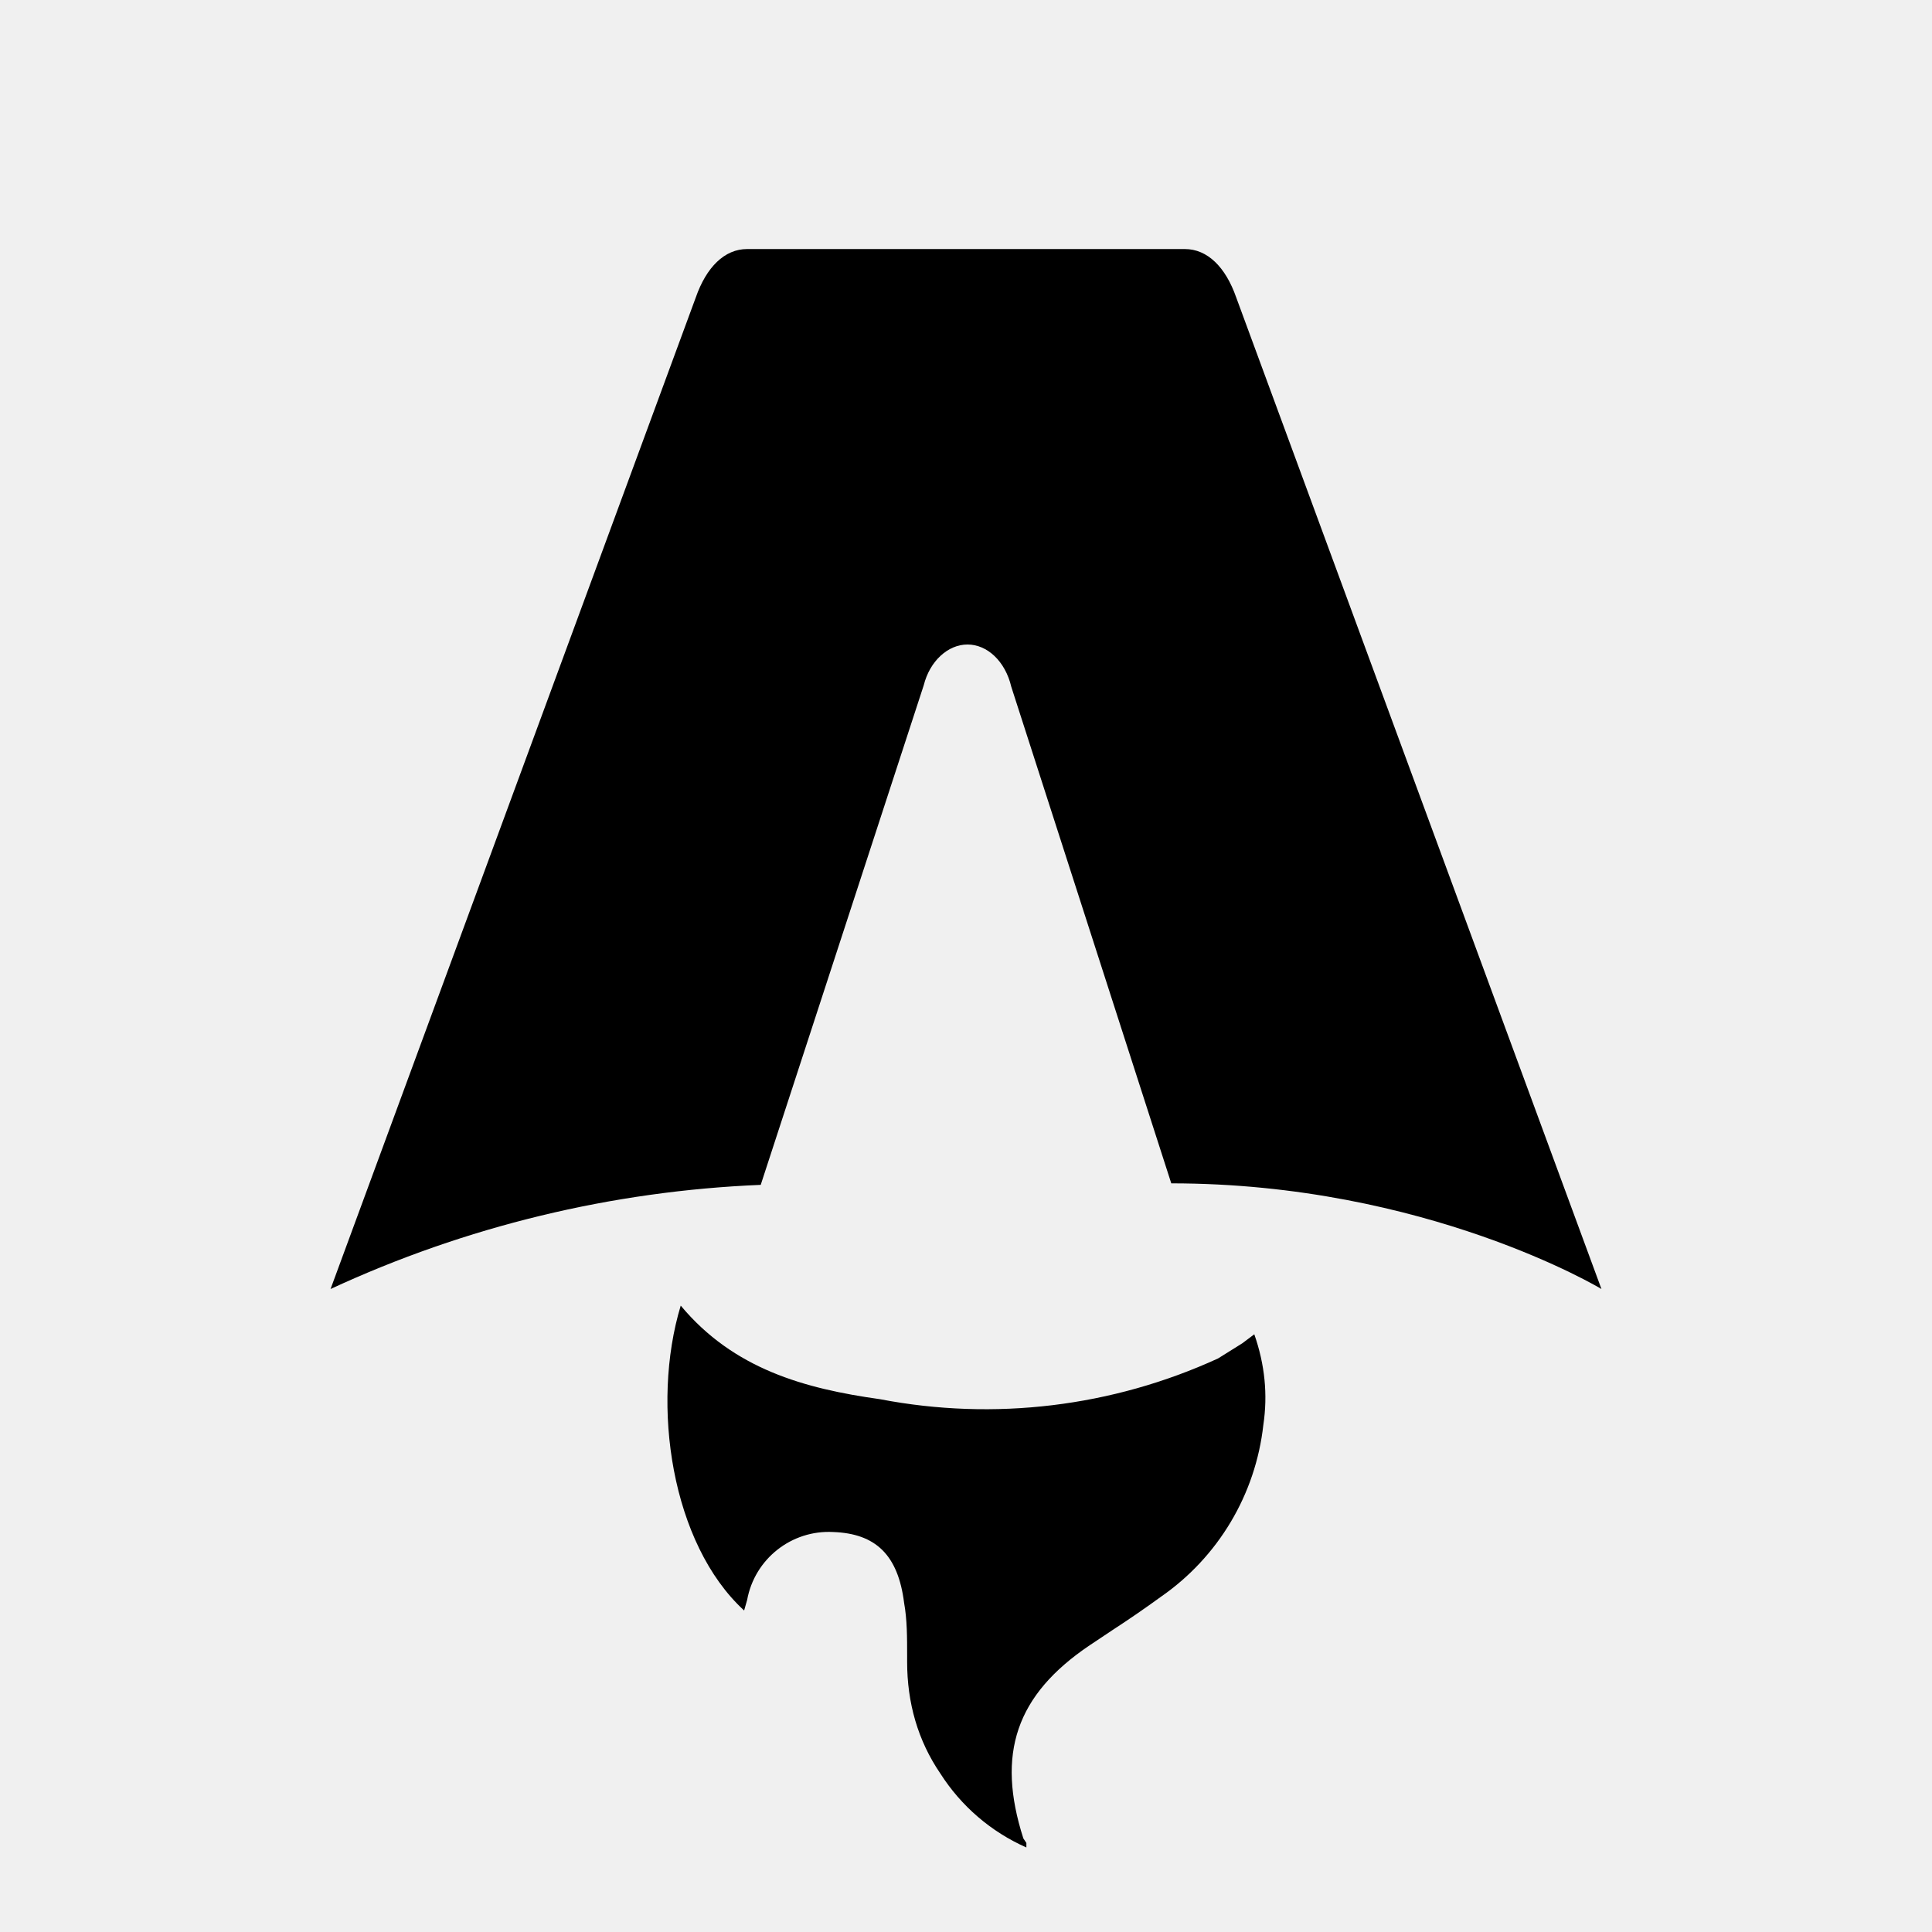
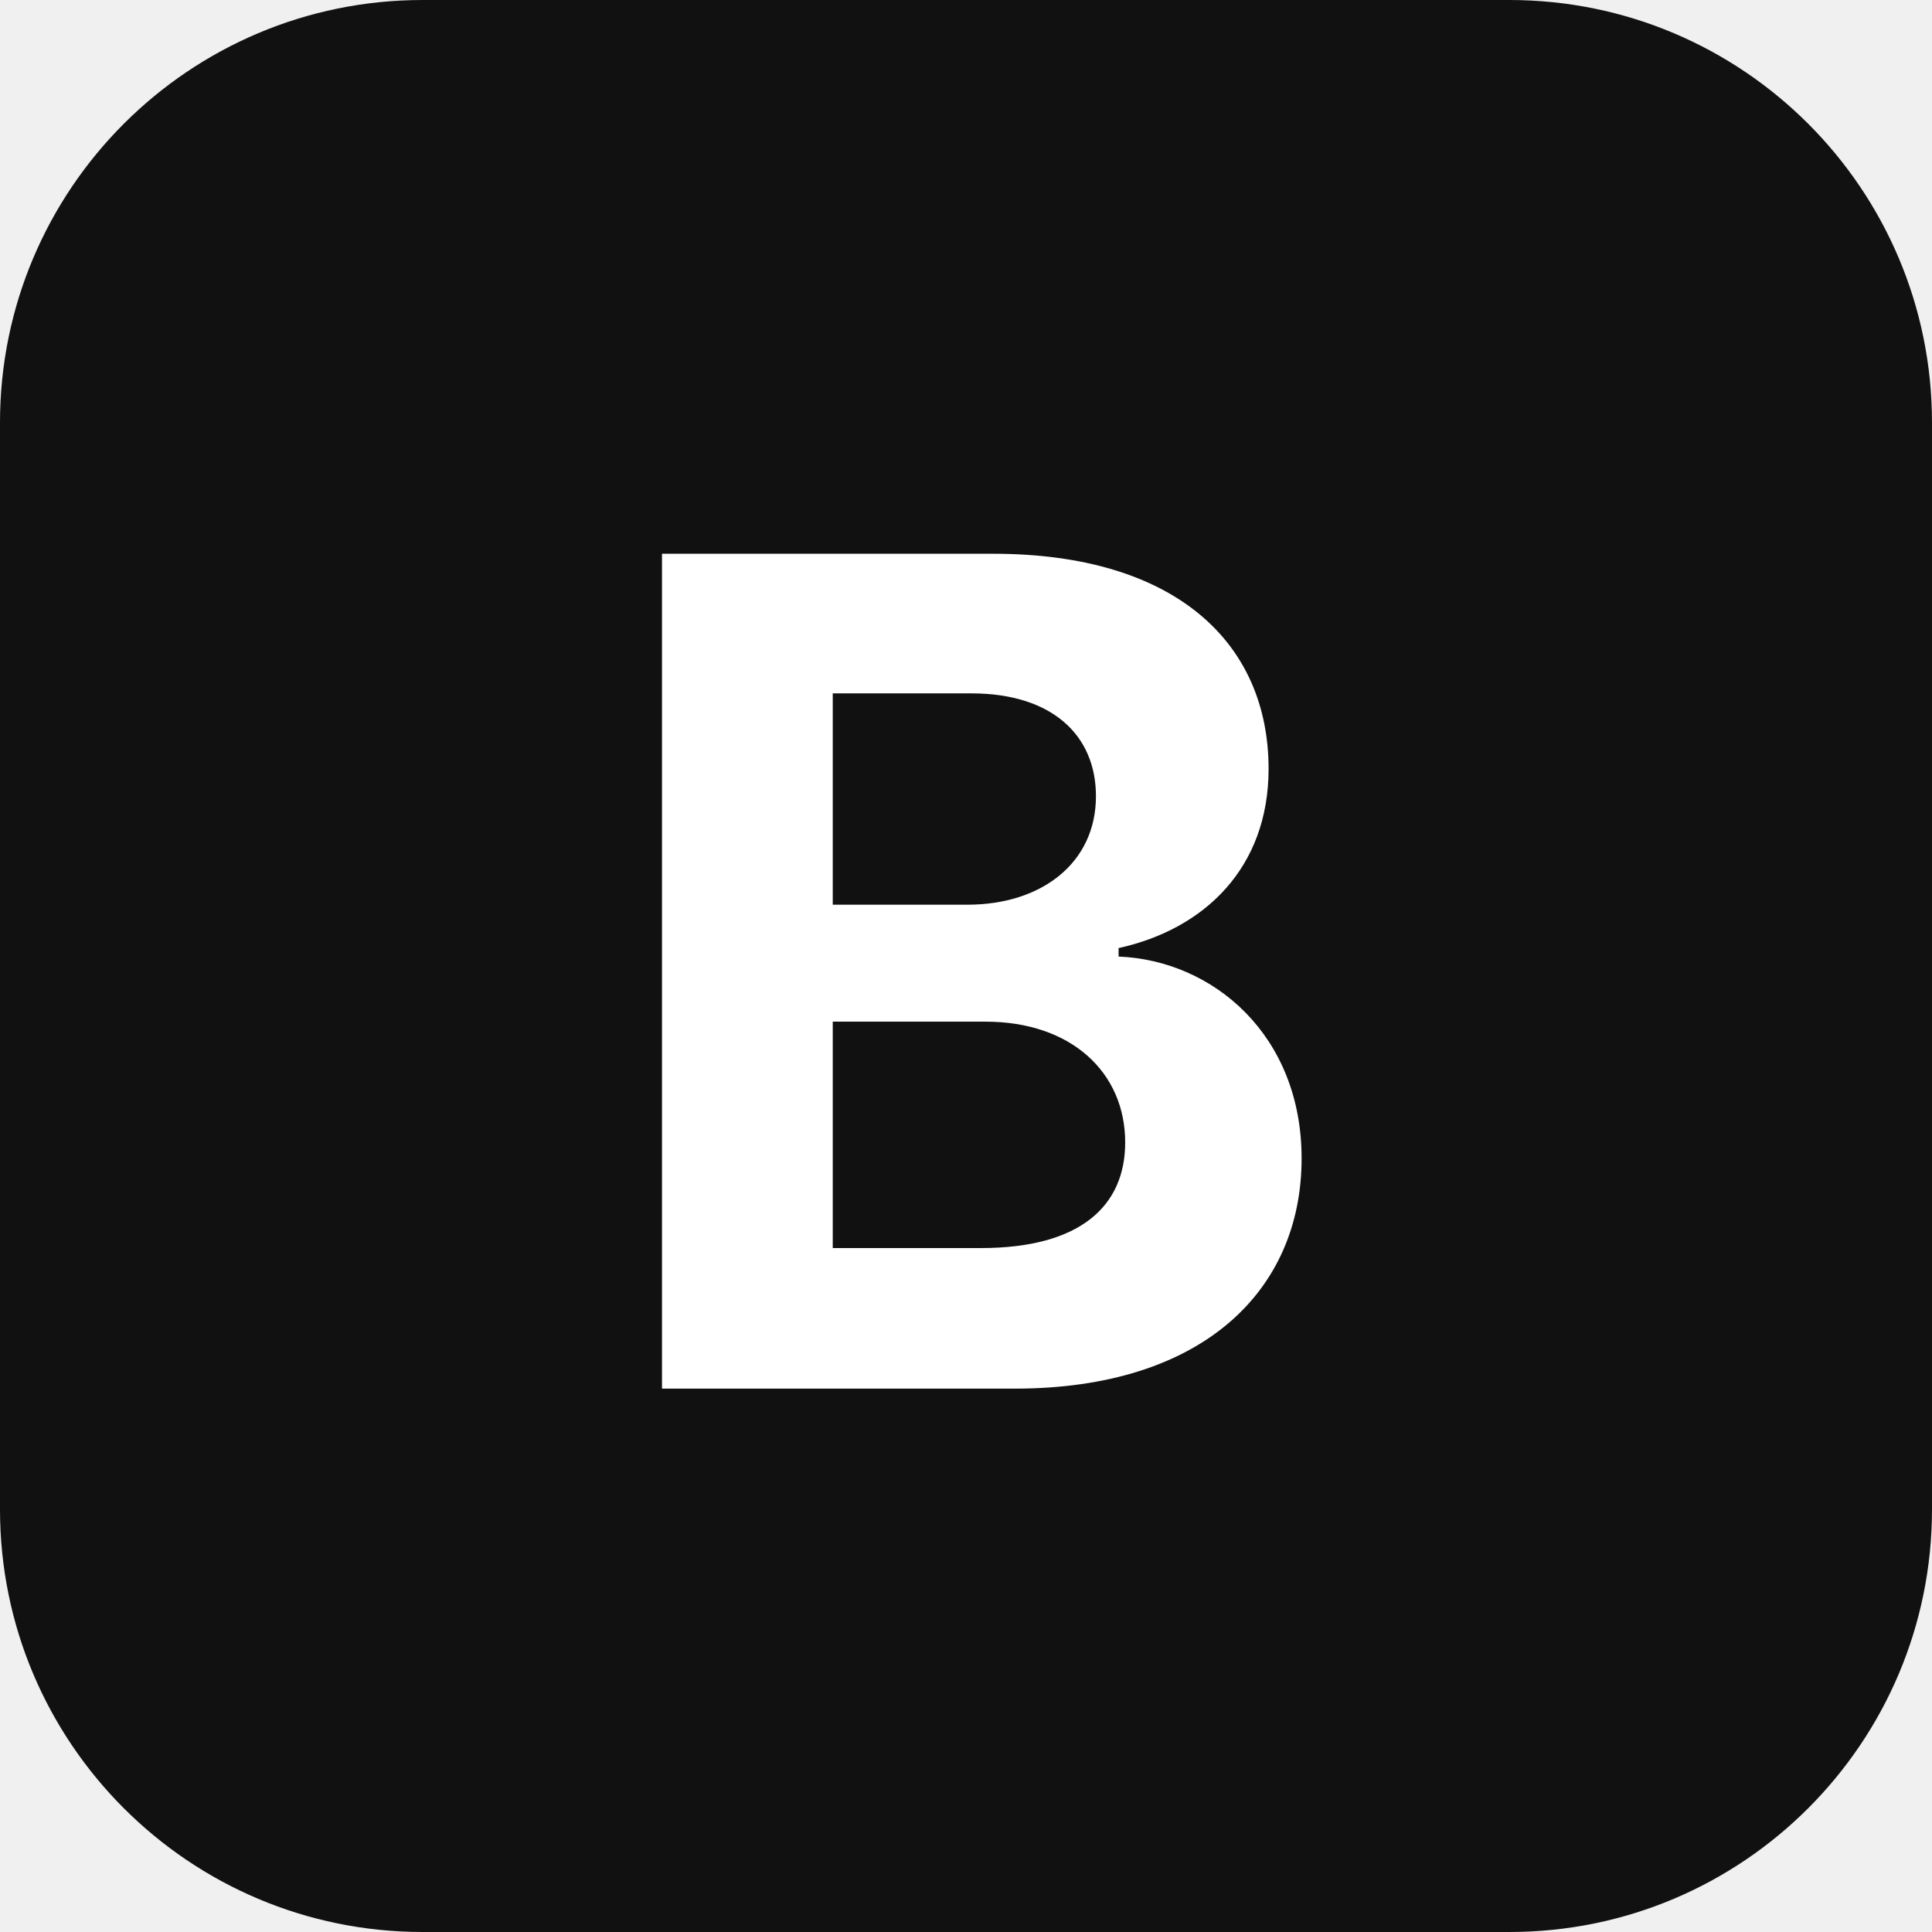
- <svg xmlns="http://www.w3.org/2000/svg" fill="none" viewBox="0 0 128 128">
-   <path d="M50.4 78.5a75.1 75.1 0 0 0-28.5 6.9l24.2-65.7c.7-2 1.9-3.2 3.4-3.2h29c1.5 0 2.7 1.2 3.4 3.2l24.2 65.7s-11.6-7-28.5-7L67 45.5c-.4-1.7-1.6-2.8-2.9-2.8-1.3 0-2.5 1.1-2.9 2.7L50.4 78.5Zm-1.1 28.2Zm-4.2-20.2c-2 6.6-.6 15.8 4.2 20.2a17.5 17.5 0 0 1 .2-.7 5.5 5.5 0 0 1 5.7-4.5c2.8.1 4.3 1.5 4.7 4.7.2 1.1.2 2.3.2 3.5v.4c0 2.7.7 5.2 2.2 7.4a13 13 0 0 0 5.7 4.9v-.3l-.2-.3c-1.8-5.6-.5-9.5 4.4-12.8l1.5-1a73 73 0 0 0 3.2-2.2 16 16 0 0 0 6.8-11.4c.3-2 .1-4-.6-6l-.8.6-1.6 1a37 37 0 0 1-22.4 2.7c-5-.7-9.7-2-13.2-6.2Z" />
+ <svg xmlns="http://www.w3.org/2000/svg" viewBox="0 0 32 32">
+   <rect width="32" height="32" rx="7" fill="#111111" />
+   <text x="16" y="23" font-family="system-ui, -apple-system, sans-serif" font-size="19" font-weight="700" text-anchor="middle" fill="#ffffff">B</text>
  <style>
-         path { fill: #000; }
-         @media (prefers-color-scheme: dark) {
-             path { fill: #FFF; }
-         }
-     </style>
+     @media (prefers-color-scheme: dark) {
+       rect { fill: #ffffff; }
+       text { fill: #111111; }
+     }
+   </style>
</svg>
